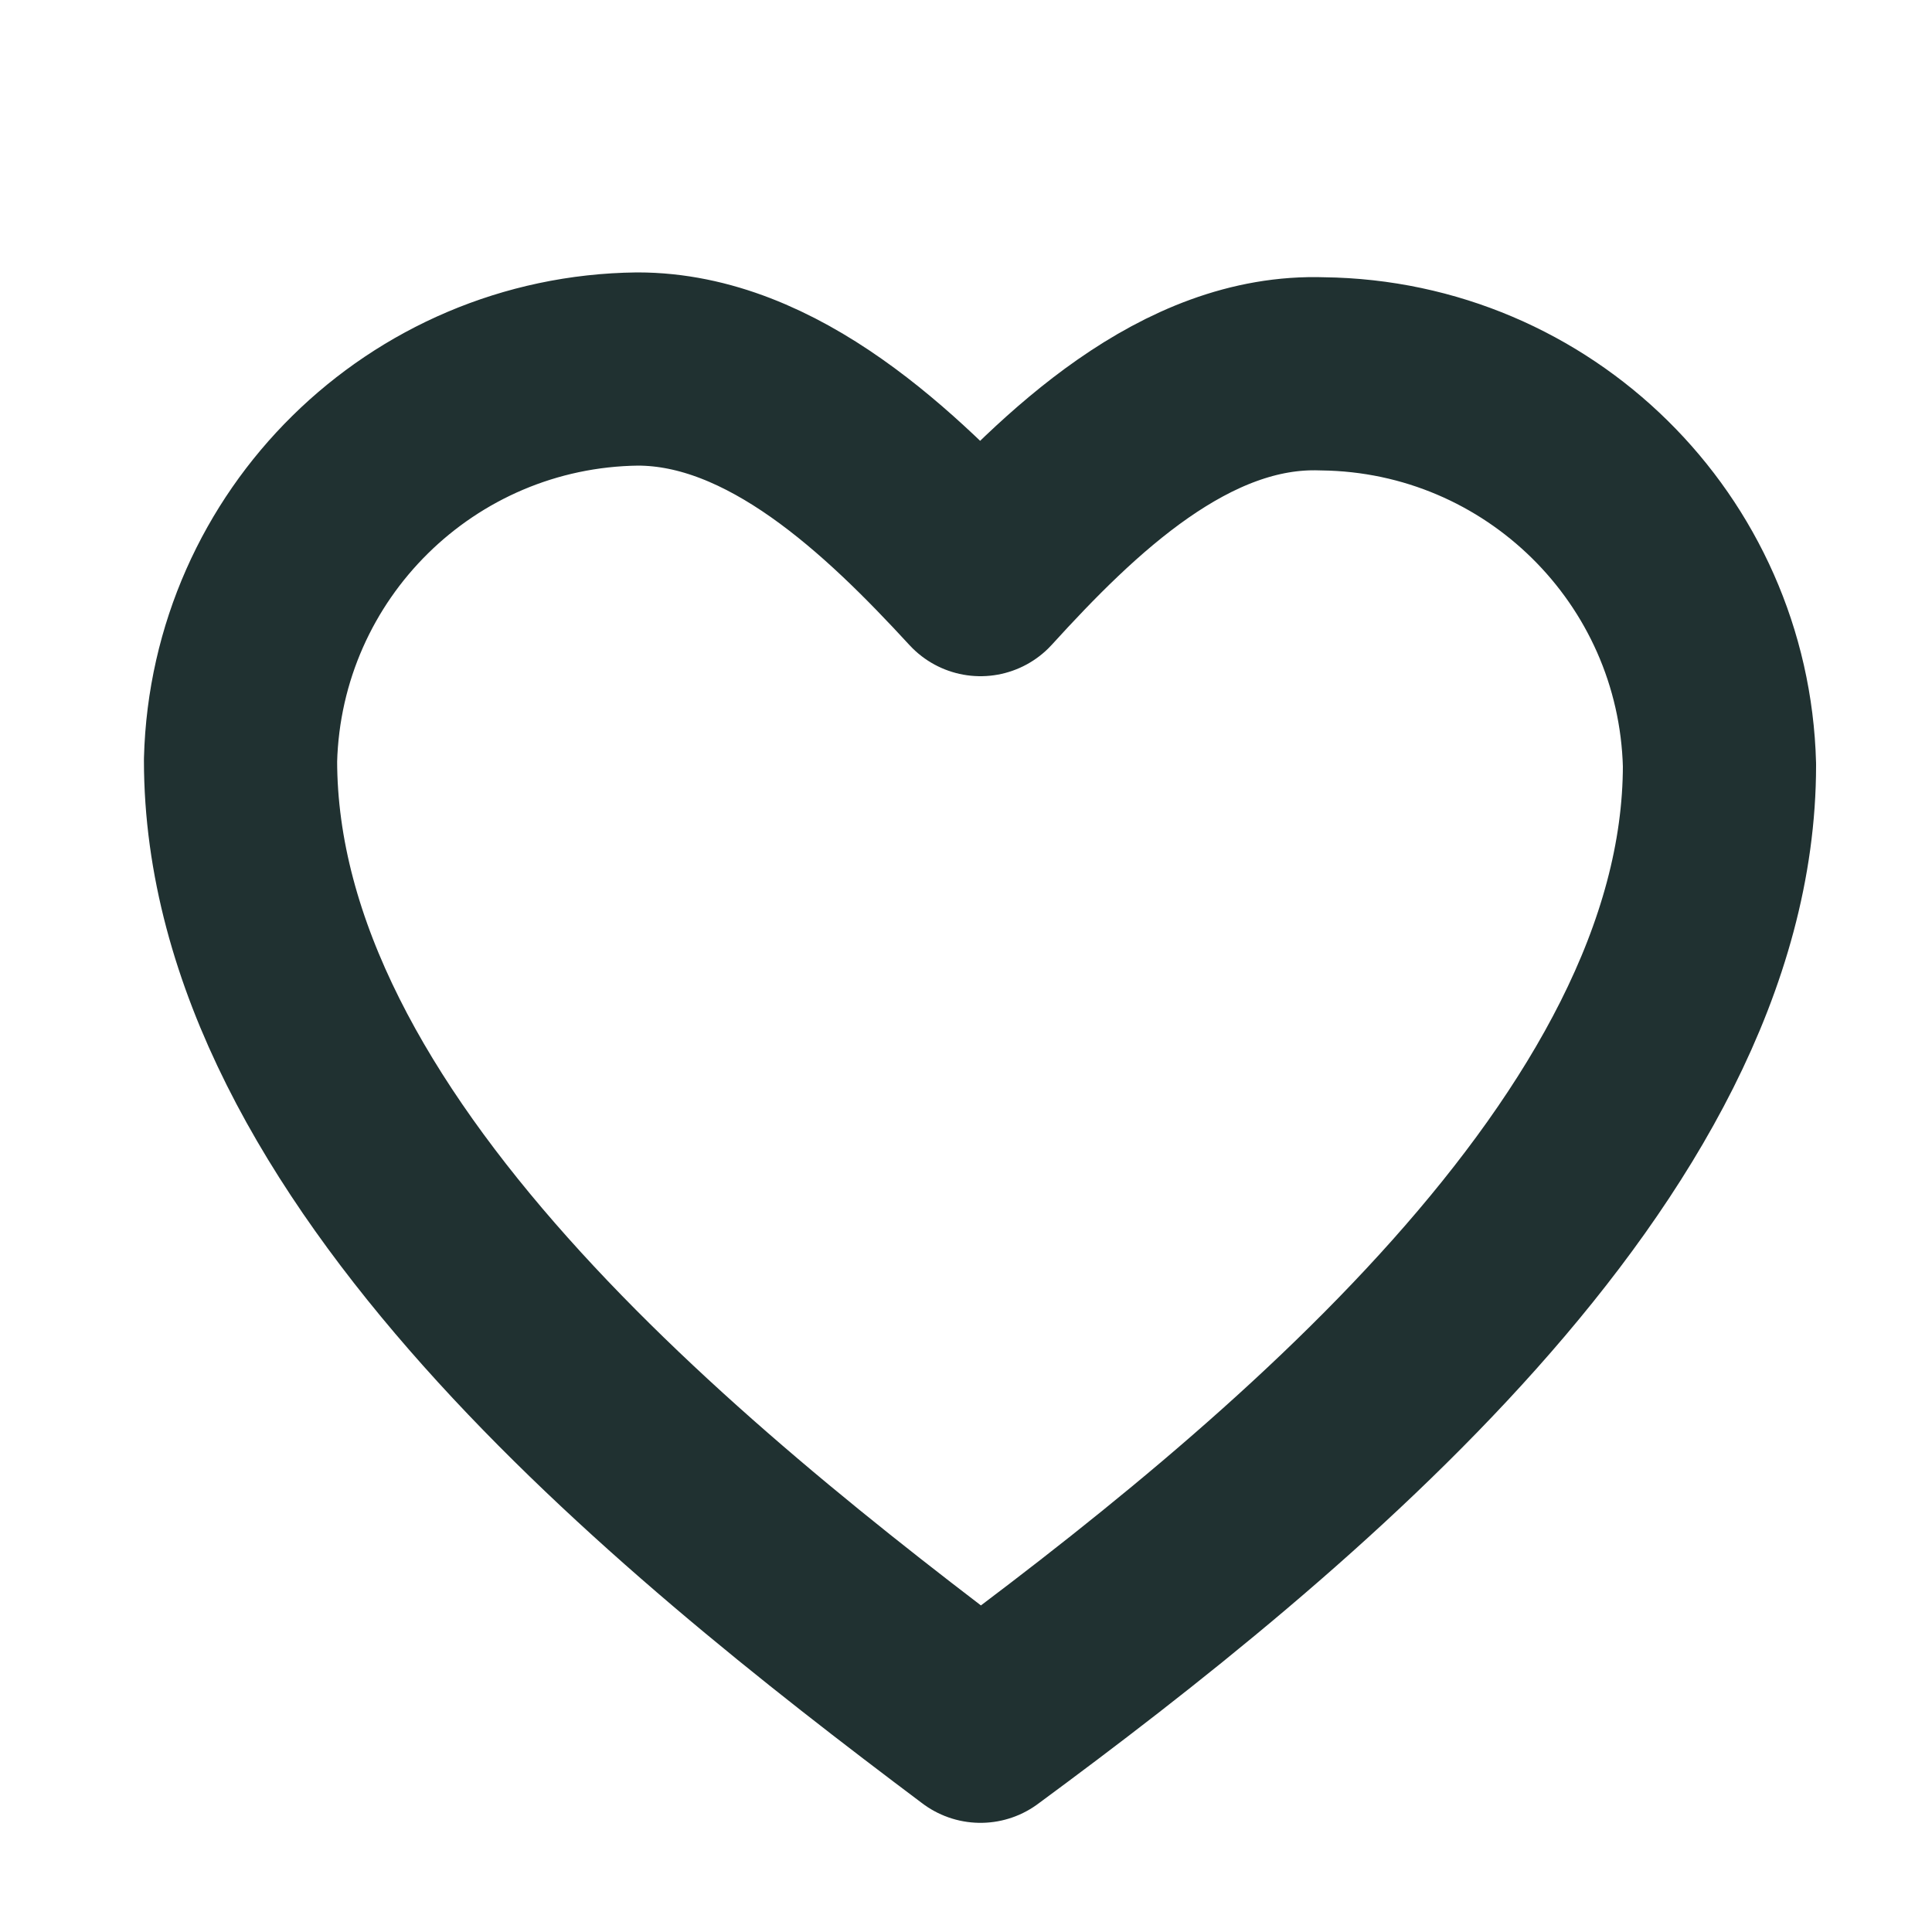
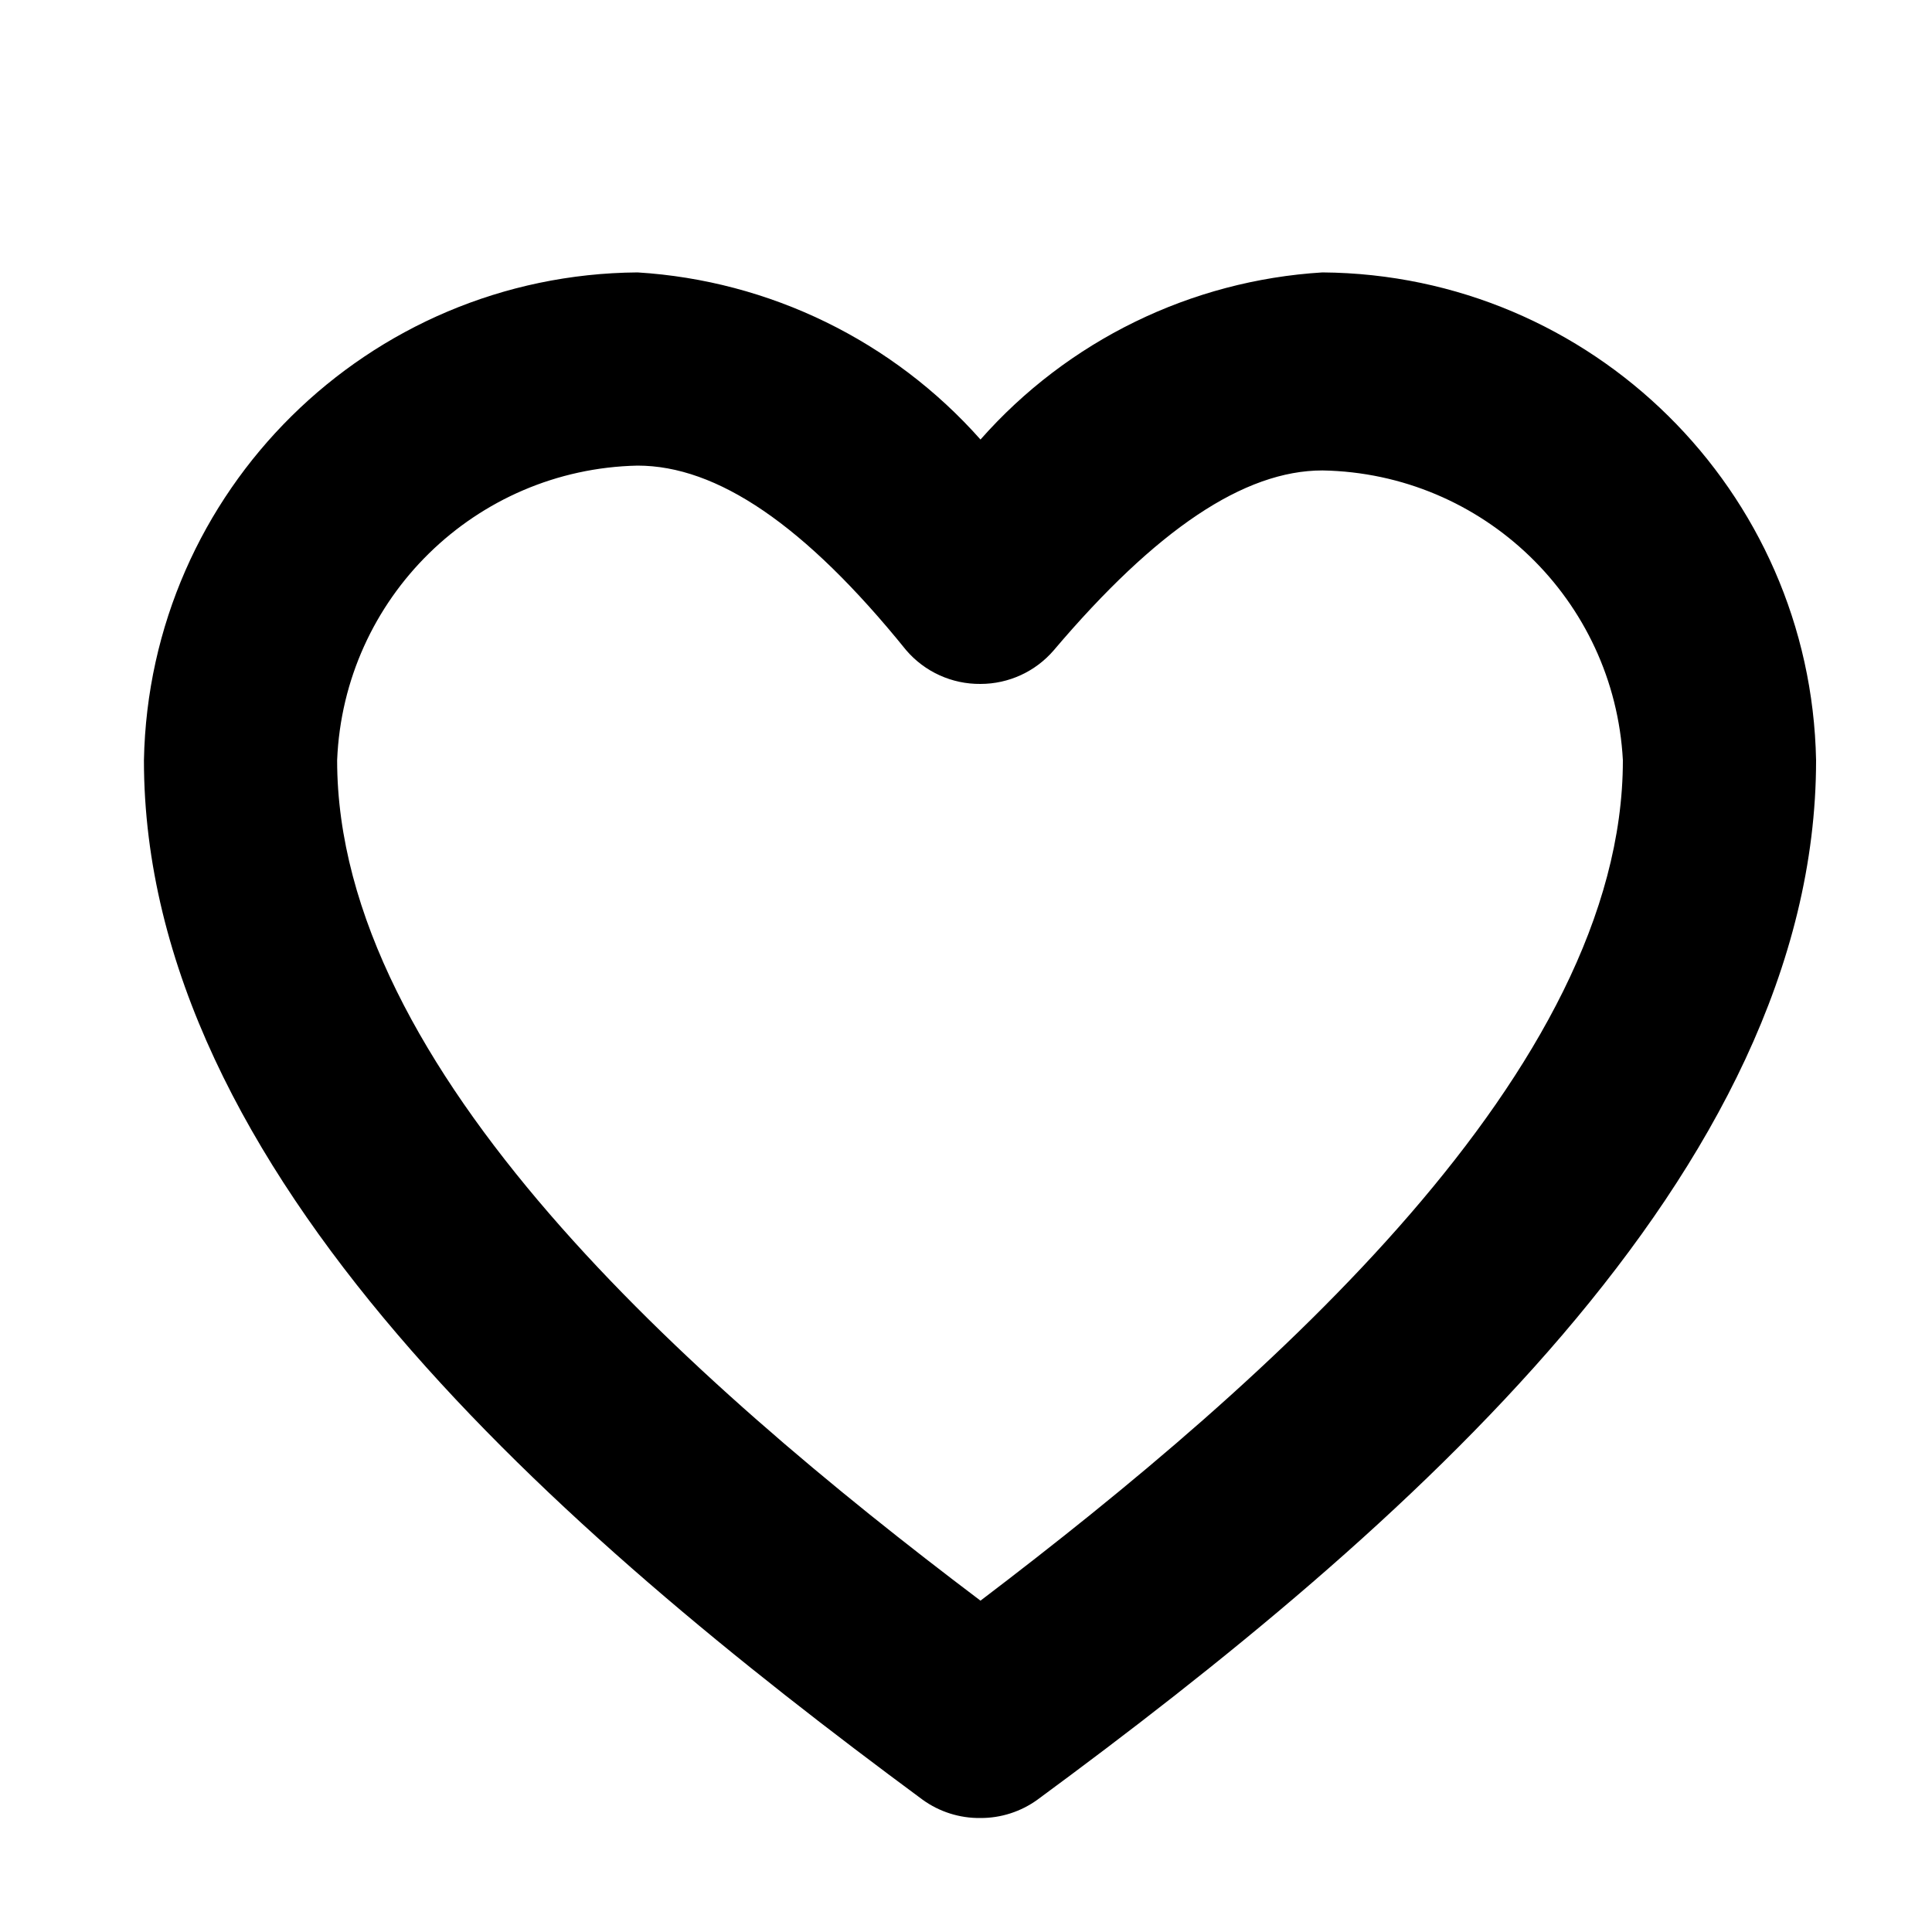
<svg xmlns="http://www.w3.org/2000/svg" viewBox="0 0 20 20">
-   <path d="m6.6 3.82a4.16 4.16 0 0 0 -4.11 4.05c0 4 4.49 7.62 7.66 10 3.16-2.33 7.65-6 7.65-9.95a4.16 4.16 0 0 0 -4.11-4.05c-1.42-.05-2.63 1.13-3.54 2.13-.92-1-2.15-2.18-3.55-2.18z" fill="none" stroke="#203131" stroke-linecap="round" stroke-linejoin="round" class="stroke" stroke-width="2" />
+   <path id="favourite" d="m10.15 18.82a1 1 0 0 1 -.6-.19c-3.75-2.77-8.06-6.49-8.06-10.76a5.15 5.15 0 0 1 5.11-5.05 5.17 5.17 0 0 1 3.55 1.73 5.14 5.14 0 0 1 3.54-1.73 5.15 5.15 0 0 1 5.11 5.05c0 4.27-4.31 8-8.06 10.76a1 1 0 0 1 -.59.19zm-3.55-14a3.18 3.18 0 0 0 -3.11 3.05c0 3.2 3.64 6.42 6.66 8.7 3-2.28 6.65-5.5 6.65-8.7a3.17 3.17 0 0 0 -3.11-3c-.81 0-1.72.61-2.78 1.86a1 1 0 0 1 -.76.35 1 1 0 0 1 -.77-.35c-1.05-1.3-1.96-1.91-2.78-1.91z" fill="currentColor" />
</svg>
